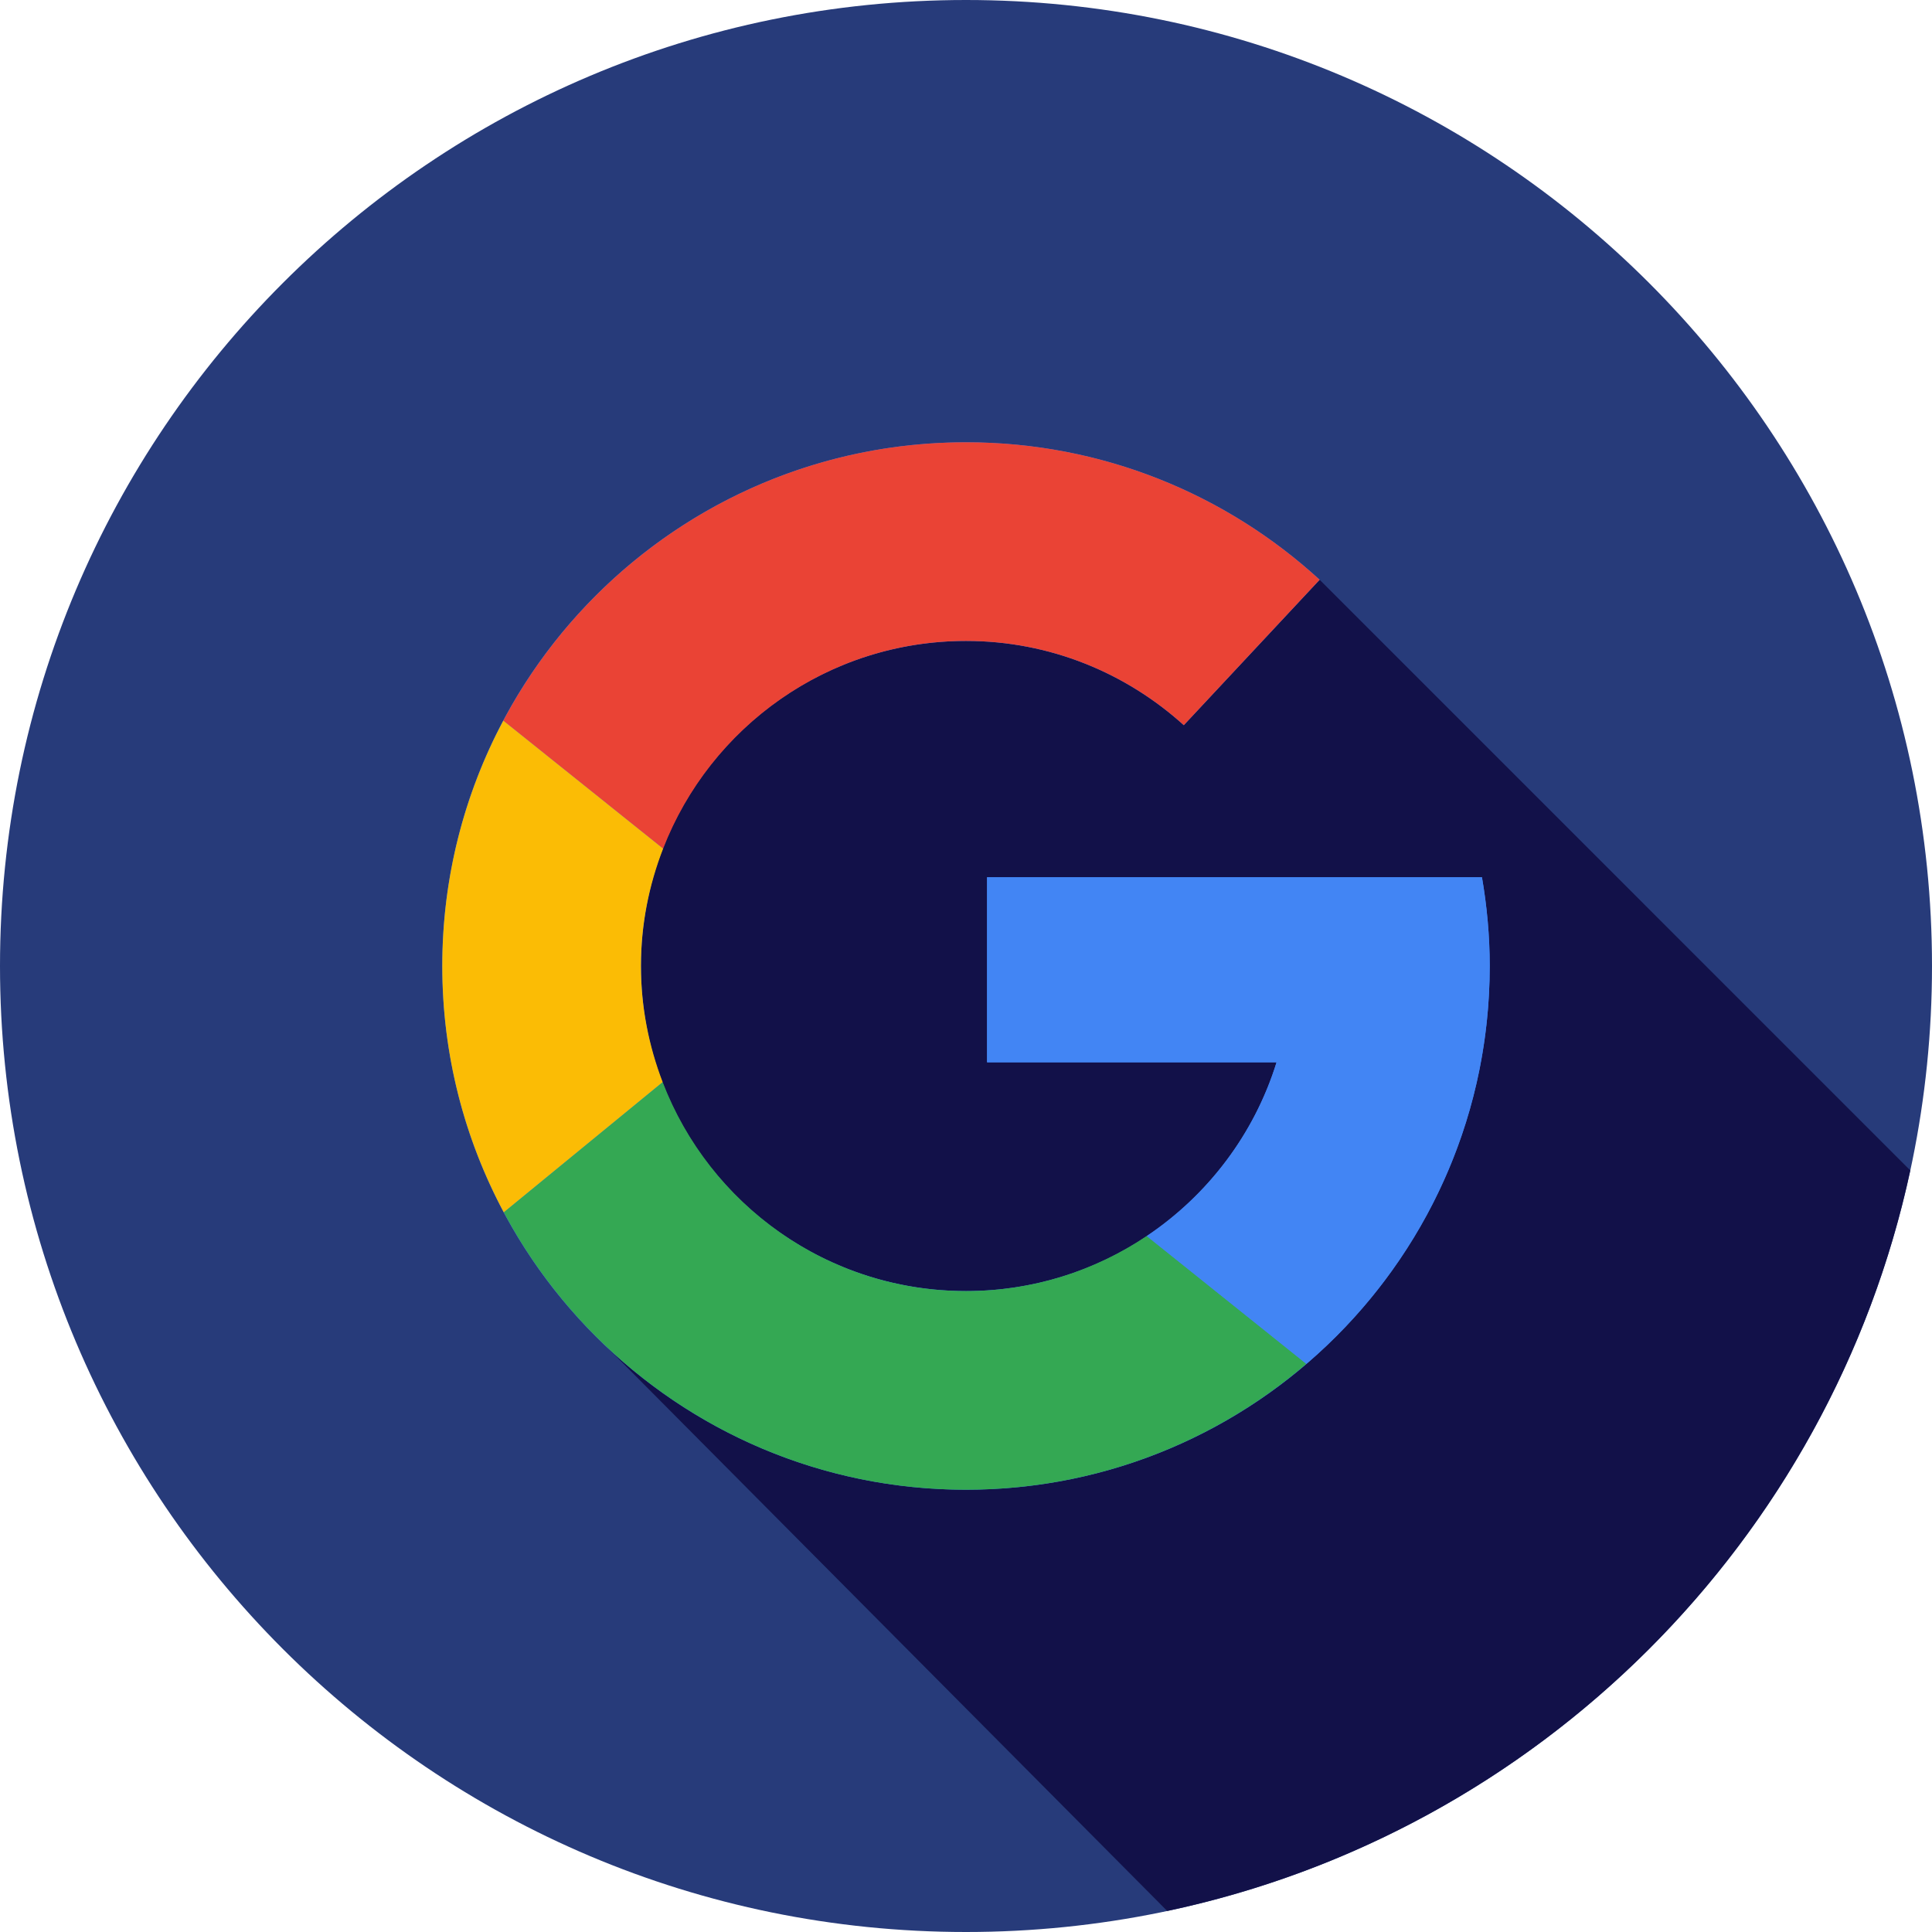
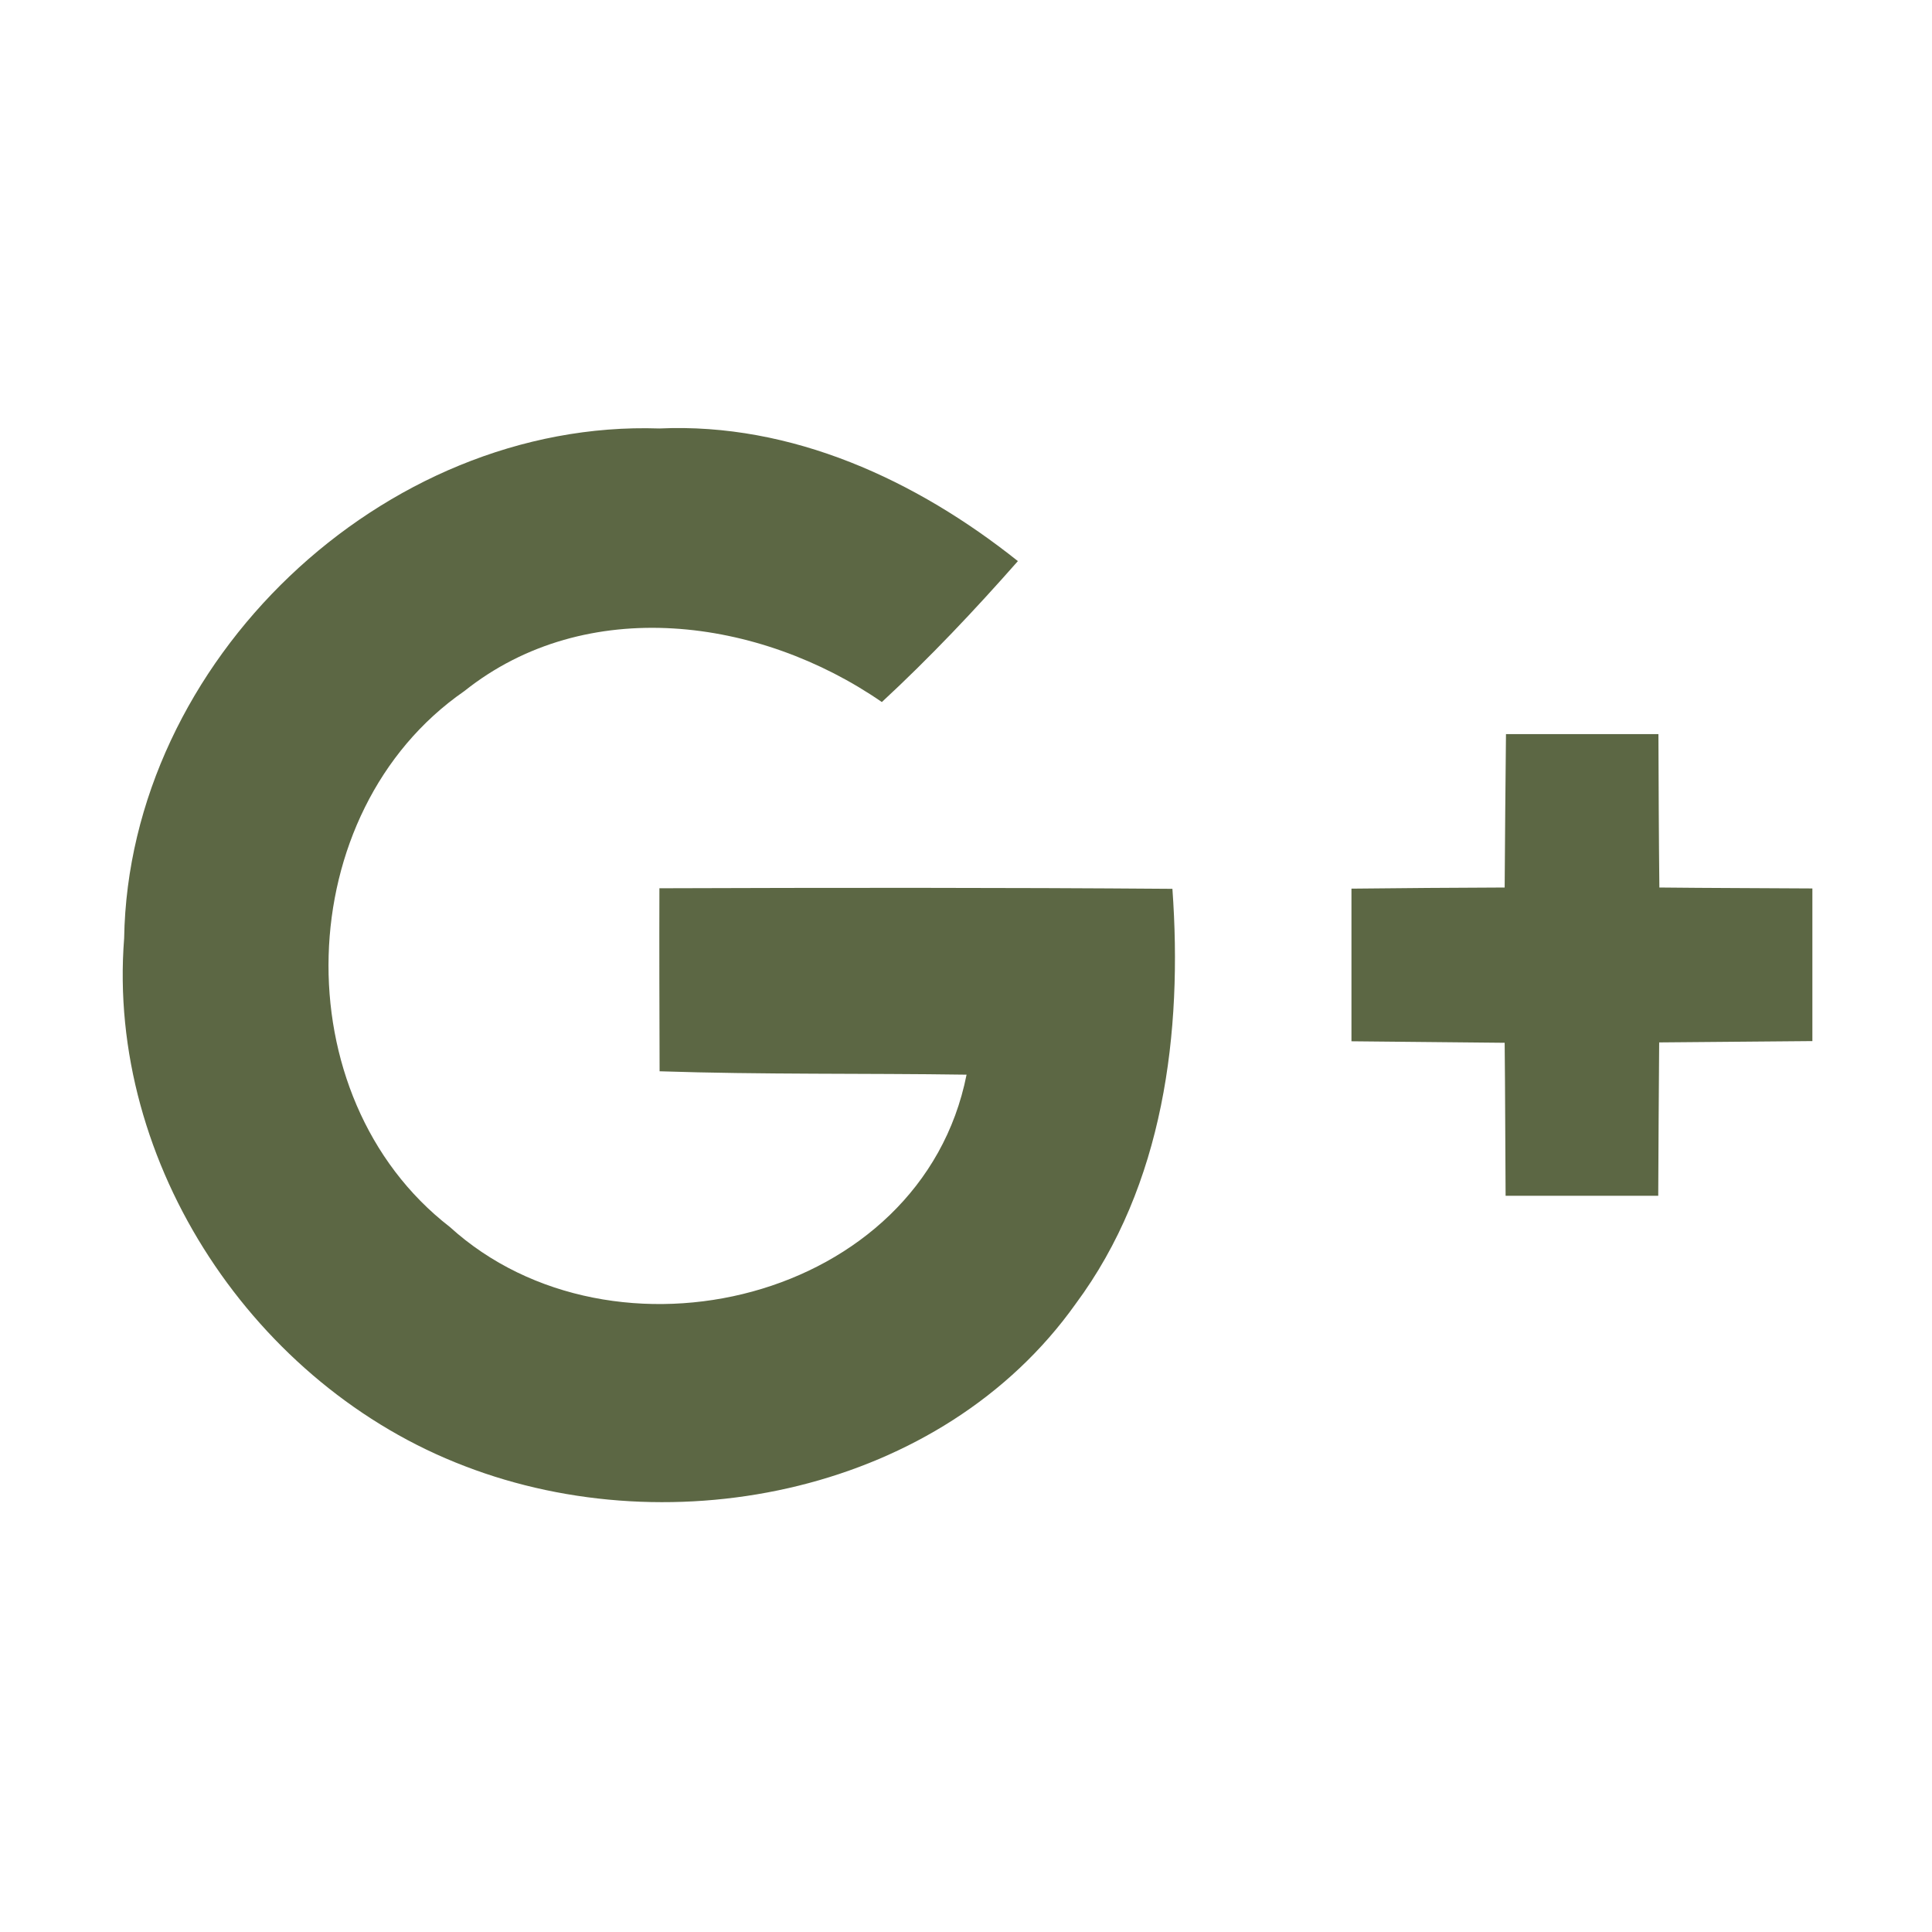
- <svg xmlns="http://www.w3.org/2000/svg" version="1.1" id="Layer_1" x="0px" y="0px" viewBox="0 0 512 512" style="enable-background:new 0 0 512 512;" xml:space="preserve">
-   <circle style="fill:#273B7A;" cx="256" cy="256" r="256" />
-   <path style="fill:#121149;" d="M506.239,310.165L349.717,153.641l-130.493,10.416l-66.658,60.85l8.554,132.367l148.202,149.147  C407.63,485.591,485.086,408.35,506.239,310.165z" />
-   <path style="fill:#4285F4;" d="M261.584,232.469v49.055h76.717c-10.88,35.116-43.608,60.623-82.298,60.623  c-47.578,0-86.149-38.569-86.149-86.149c-0.002-47.576,38.567-86.147,86.145-86.147c22.235,0,42.436,8.497,57.72,22.326  l35.997-38.538c-24.693-22.619-57.589-36.431-93.717-36.431c-76.652,0-138.792,62.138-138.792,138.792S179.347,394.792,256,394.792  S394.792,332.653,394.792,256c0-8.03-0.741-15.879-2.06-23.531H261.584z" />
-   <path style="fill:#EA4335;" d="M256,169.853c22.235,0,42.436,8.497,57.72,22.326l35.997-38.538  c-24.693-22.621-57.589-36.433-93.717-36.433c-53.157,0-99.311,29.896-122.625,73.778l42.356,33.921  C188.213,192.717,219.401,169.853,256,169.853z" />
-   <path style="fill:#FBBC05;" d="M169.855,256c0-10.978,2.132-21.437,5.877-31.092l-42.356-33.921  c-10.305,19.397-16.167,41.517-16.167,65.014c0,23.605,5.911,45.825,16.305,65.286l42.105-34.504  C171.951,277.209,169.855,266.861,169.855,256z" />
-   <path style="fill:#34A853;" d="M303.895,327.547c-13.702,9.192-30.153,14.601-47.892,14.601c-36.719,0-67.986-23.012-80.386-55.367  l-42.105,34.504c23.362,43.735,69.441,73.506,122.487,73.506c34.451,0,65.943-12.579,90.207-33.358L303.895,327.547z" />
-   <path style="fill:#4285F4;" d="M394.792,256c0-8.03-0.741-15.879-2.06-23.531H261.584v49.055h76.717  c-5.891,19.016-18.225,35.166-34.406,46.023l42.312,33.887C375.932,335.977,394.792,298.203,394.792,256z" />
-   <g>
- </g>
-   <g>
- </g>
-   <g>
- </g>
-   <g>
- </g>
-   <g>
- </g>
-   <g>
- </g>
-   <g>
- </g>
-   <g>
- </g>
-   <g>
- </g>
-   <g>
- </g>
-   <g>
- </g>
-   <g>
- </g>
-   <g>
- </g>
-   <g>
- </g>
-   <g>
- </g>
+ <svg xmlns="http://www.w3.org/2000/svg" width="1024px" height="1024px" viewBox="0 0 1024 1024" class="icon">
+   <path style="fill:#5c6744;" d="M879.5 470.4c-.3-27-.4-54.2-.5-81.3h-80.8c-.3 27-.5 54.1-.7 81.3-27.2.1-54.2.3-81.2.6v80.9c27 .3 54.2.5 81.2.8.3 27 .3 54.1.5 81.1h80.9c.1-27 .3-54.1.5-81.3 27.2-.3 54.2-.4 81.2-.7v-80.9c-26.9-.2-54.1-.2-81.1-.5zm-530 .4c-.1 32.3 0 64.7.1 97 54.2 1.8 108.5 1 162.7 1.8-23.9 120.3-187.4 159.3-273.9 80.7-89-68.9-84.8-220 7.7-284 64.7-51.6 156.6-38.9 221.3 5.8 25.4-23.5 49.2-48.7 72.1-74.7-53.8-42.9-119.8-73.5-190-70.3-146.6-4.9-281.3 123.5-283.7 270.2-9.4 119.9 69.4 237.4 180.6 279.8 110.8 42.7 252.9 13.6 323.7-86 46.7-62.9 56.8-143.9 51.3-220-90.7-.7-181.3-.6-271.9-.3z" />
</svg>
